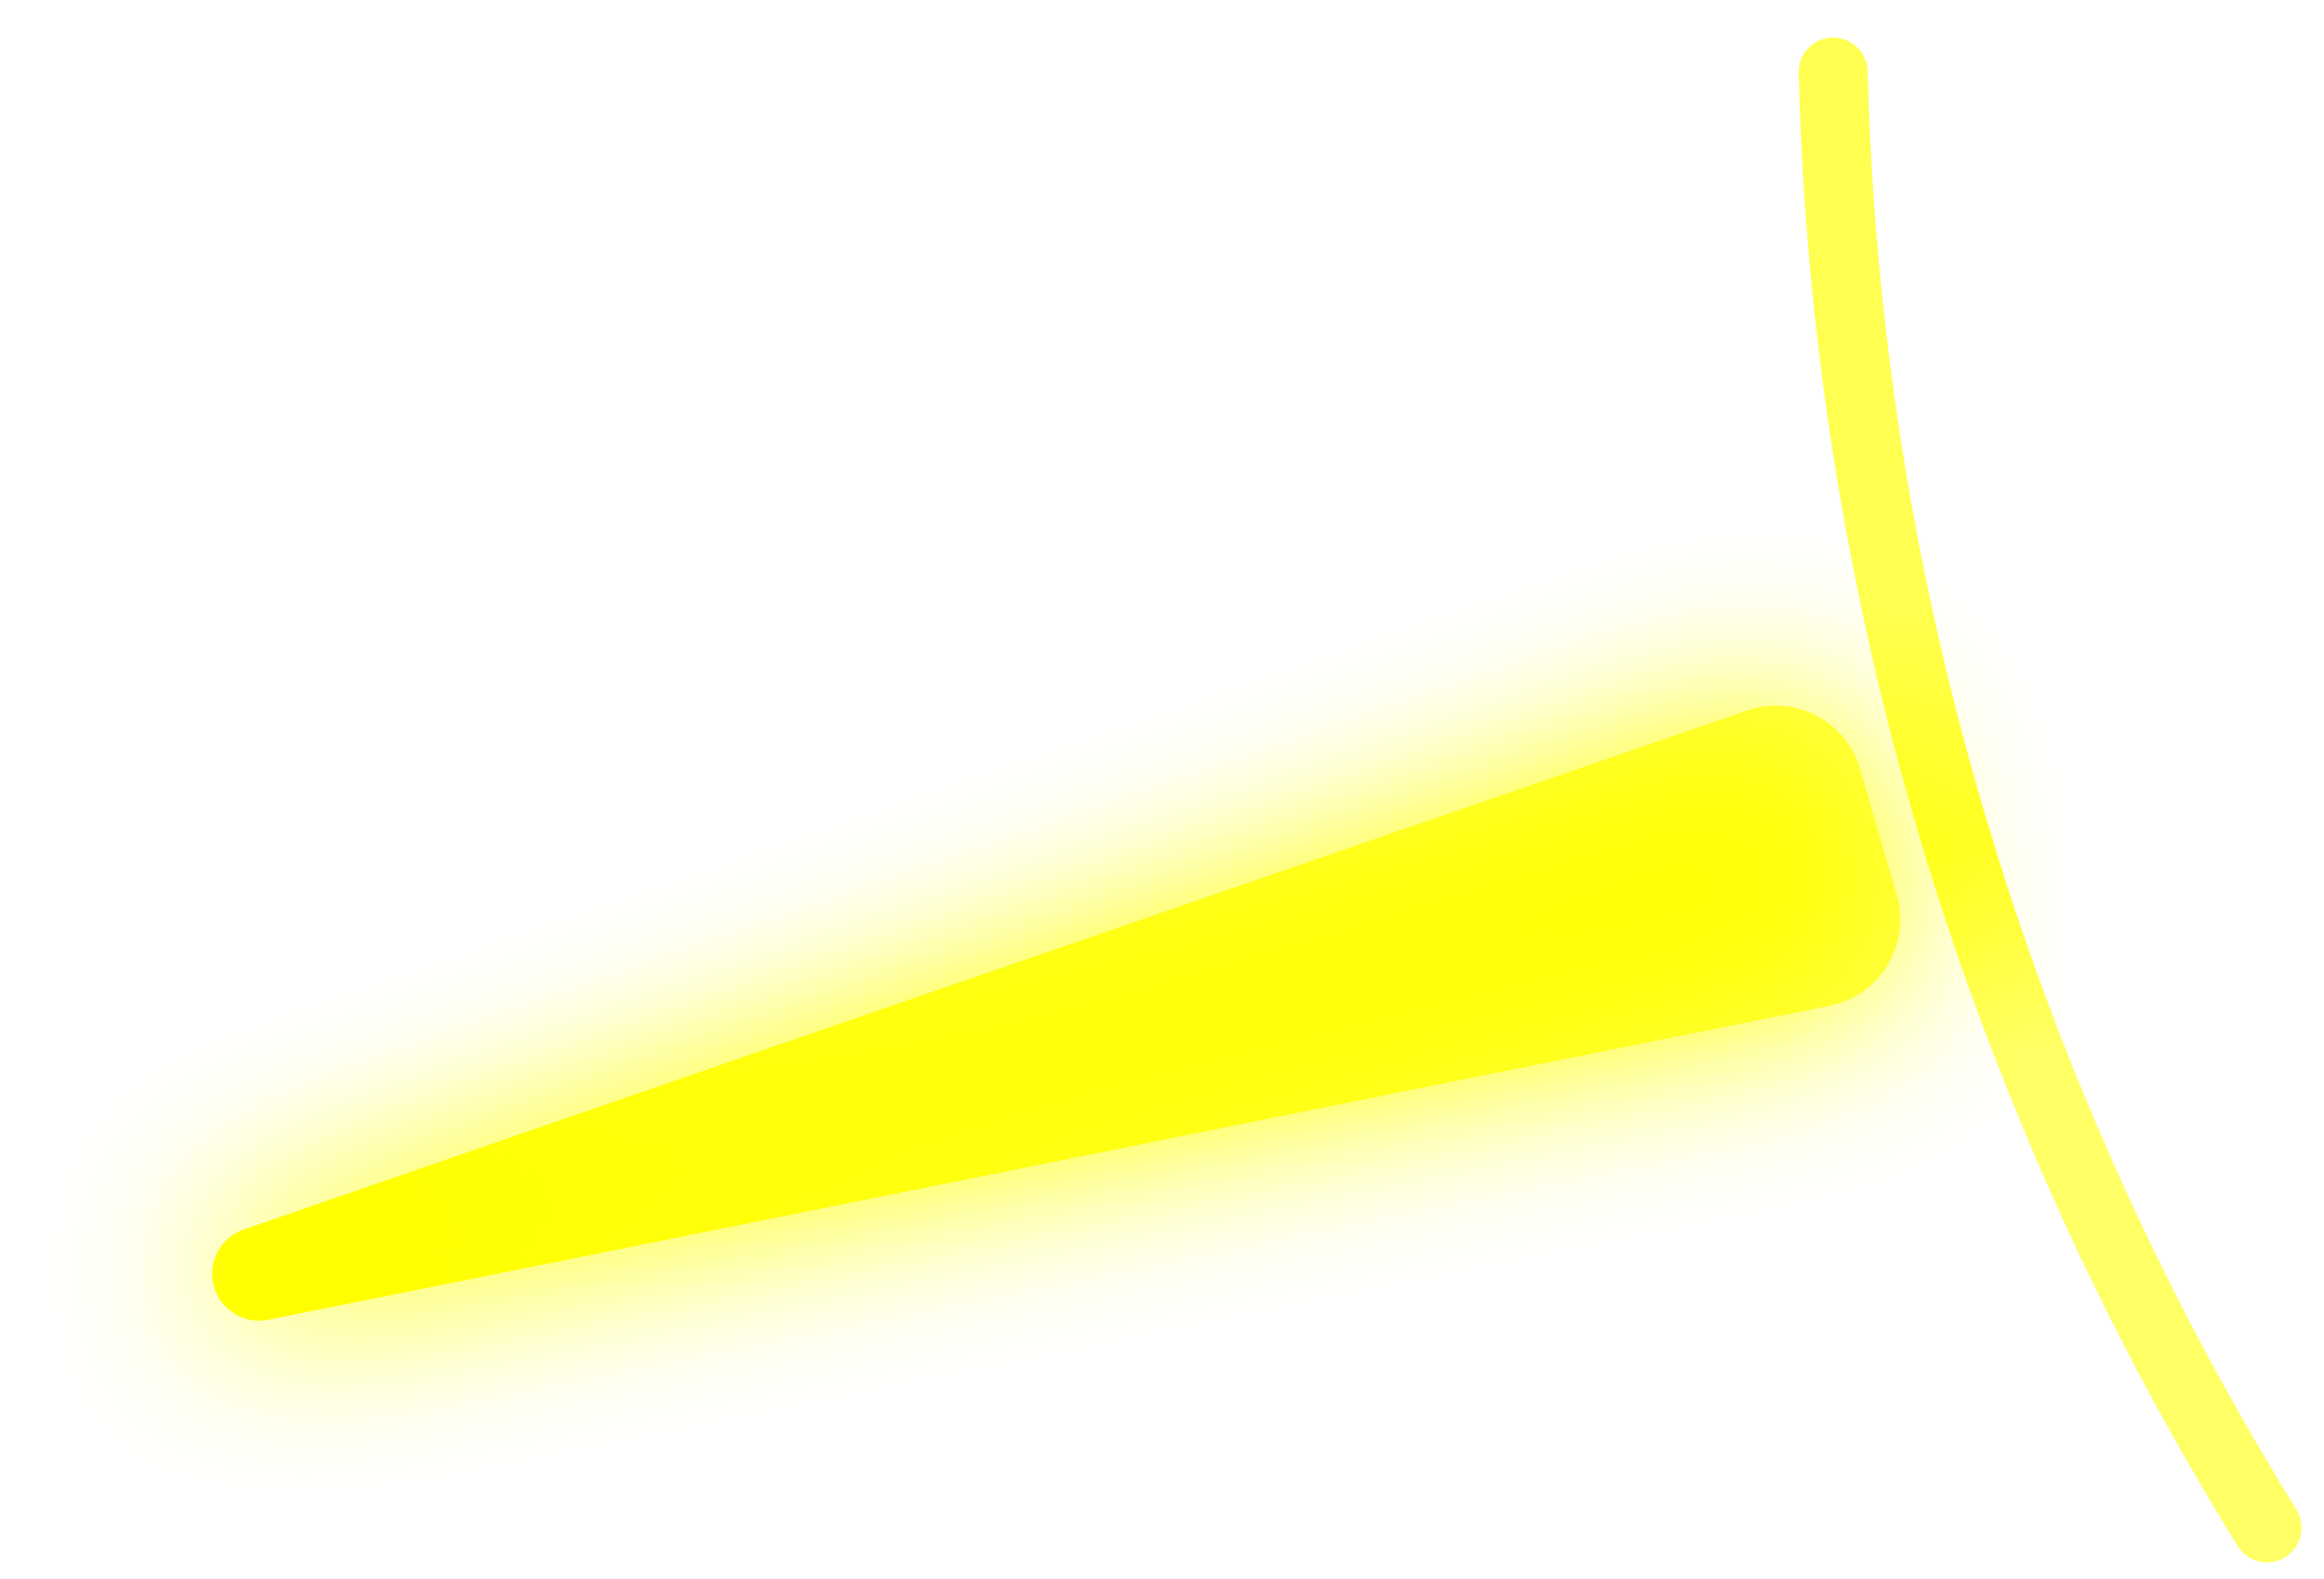
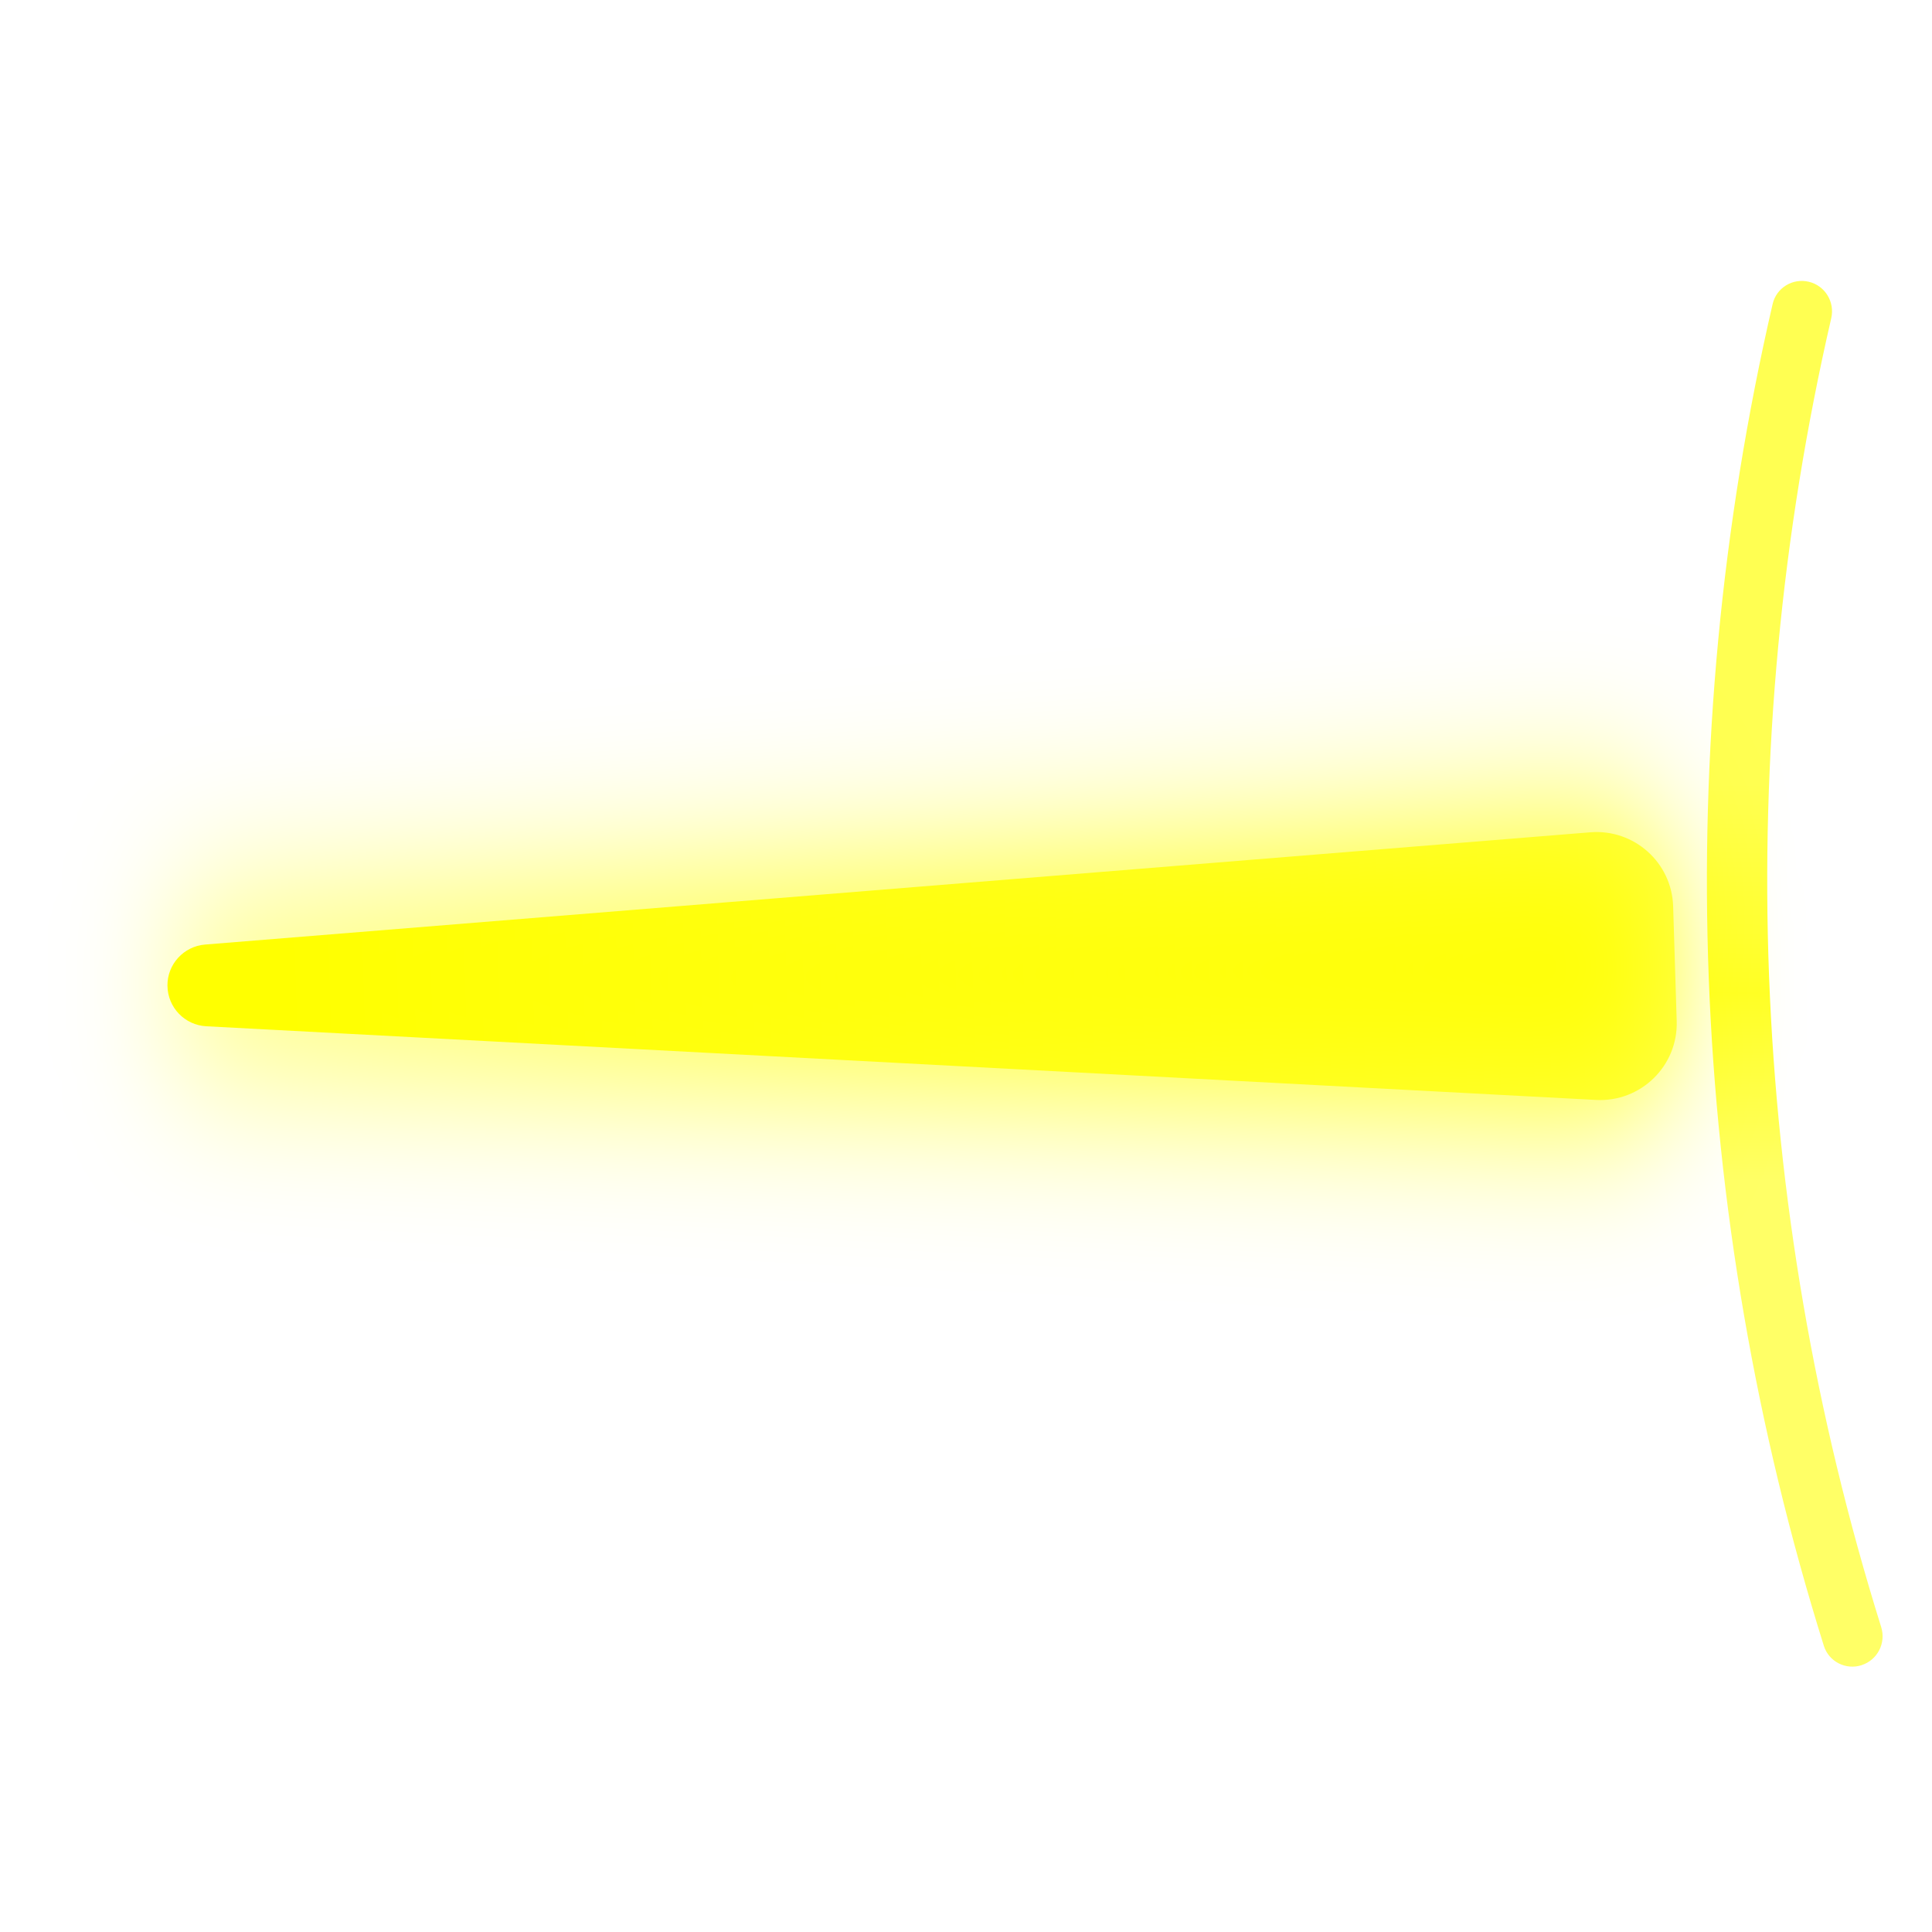
- <svg xmlns="http://www.w3.org/2000/svg" width="53" height="36" viewBox="0 0 53 36" fill="none">
-   <path d="M52.121 35.519C51.754 35.752 51.267 35.644 51.038 35.275C44.772 25.157 41.314 13.552 41.02 1.655C41.01 1.22 41.358 0.863 41.793 0.857C42.228 0.852 42.584 1.2 42.595 1.635C42.885 13.239 46.258 24.559 52.367 34.43C52.595 34.8 52.488 35.286 52.121 35.519Z" fill="url(#paint0_linear)" />
-   <g filter="url(#filter0_d)">
-     <path d="M4.876 29.333C4.73 28.791 5.029 28.229 5.56 28.046L39.846 16.207C40.928 15.834 42.101 16.442 42.42 17.54L43.257 20.424C43.583 21.548 42.878 22.711 41.73 22.942L6.119 30.105C5.566 30.216 5.022 29.878 4.876 29.333Z" fill="url(#paint1_linear)" />
-   </g>
+ <svg xmlns="http://www.w3.org/2000/svg" fill="none" viewBox="0 0 53 53">
  <defs>
-     <filter id="filter0_d" x="0.839" y="12.097" width="46.498" height="22.029" filterUnits="userSpaceOnUse" color-interpolation-filters="sRGB">
+     <filter id="filter0_d" x=".839" y="12.097" width="46.498" height="22.029" color-interpolation-filters="sRGB" filterUnits="userSpaceOnUse">
      <feFlood flood-opacity="0" result="BackgroundImageFix" />
-       <feColorMatrix in="SourceAlpha" type="matrix" values="0 0 0 0 0 0 0 0 0 0 0 0 0 0 0 0 0 0 127 0" />
+       <feColorMatrix in="SourceAlpha" values="0 0 0 0 0 0 0 0 0 0 0 0 0 0 0 0 0 0 127 0" />
      <feOffset />
      <feGaussianBlur stdDeviation="2" />
-       <feColorMatrix type="matrix" values="0 0 0 0 1 0 0 0 0 1 0 0 0 0 0 0 0 0 1 0" />
-       <feBlend mode="normal" in2="BackgroundImageFix" result="effect1_dropShadow" />
-       <feBlend mode="normal" in="SourceGraphic" in2="effect1_dropShadow" result="shape" />
+       <feColorMatrix values="0 0 0 0 1 0 0 0 0 1 0 0 0 0 0 0 0 0 1 0" />
+       <feBlend in2="BackgroundImageFix" result="effect1_dropShadow" />
+       <feBlend in="SourceGraphic" in2="effect1_dropShadow" result="shape" />
    </filter>
-     <linearGradient id="paint0_linear" x1="43.5" y1="14" x2="46" y2="24" gradientUnits="userSpaceOnUse">
-       <stop stop-color="#FFFF00" stop-opacity="0.68" />
-       <stop offset="0.526" stop-color="#FFFF00" stop-opacity="0.85" />
-       <stop offset="1" stop-color="#FFFF00" stop-opacity="0.6" />
+     <linearGradient id="paint0_linear" x1="43.5" x2="46" y1="14" y2="24" gradientUnits="userSpaceOnUse">
+       <stop stop-color="#ff0" stop-opacity=".68" offset="0" />
+       <stop stop-color="#ff0" stop-opacity=".85" offset=".526" />
+       <stop stop-color="#ff0" stop-opacity=".6" offset="1" />
    </linearGradient>
-     <linearGradient id="paint1_linear" x1="7.98" y1="28.783" x2="42.582" y2="18.75" gradientUnits="userSpaceOnUse">
-       <stop stop-color="#FFFF00" />
-       <stop offset="1" stop-color="#FFFF00" stop-opacity="0.68" />
+     <linearGradient id="paint1_linear" x1="7.98" x2="42.582" y1="28.783" y2="18.75" gradientUnits="userSpaceOnUse">
+       <stop stop-color="#ff0" offset="0" />
+       <stop stop-color="#ff0" stop-opacity=".68" offset="1" />
    </linearGradient>
  </defs>
+   <g transform="matrix(1.018 .26132 -.26155 1.017 7.3017 -4.0631)">
+     <path d="m52.121 35.519c-0.367 0.233-0.854 0.125-1.083-0.245-6.266-10.118-9.723-21.722-10.017-33.619-0.011-0.435 0.338-0.792 0.772-0.798 0.435-0.006 0.791 0.342 0.802 0.777 0.29 11.605 3.663 22.924 9.772 32.795 0.229 0.37 0.121 0.856-0.246 1.089z" fill="url(#paint0_linear)" />
+     <g filter="url(#filter0_d)">
+       <path d="m4.876 29.333c-0.145-0.542 0.153-1.104 0.684-1.288l34.287-11.838c1.081-0.373 2.255 0.234 2.574 1.333l0.837 2.884c0.326 1.124-0.379 2.287-1.526 2.518l-35.611 7.163c-0.553 0.111-1.098-0.227-1.244-0.771z" fill="url(#paint1_linear)" />
+     </g>
+   </g>
</svg>
